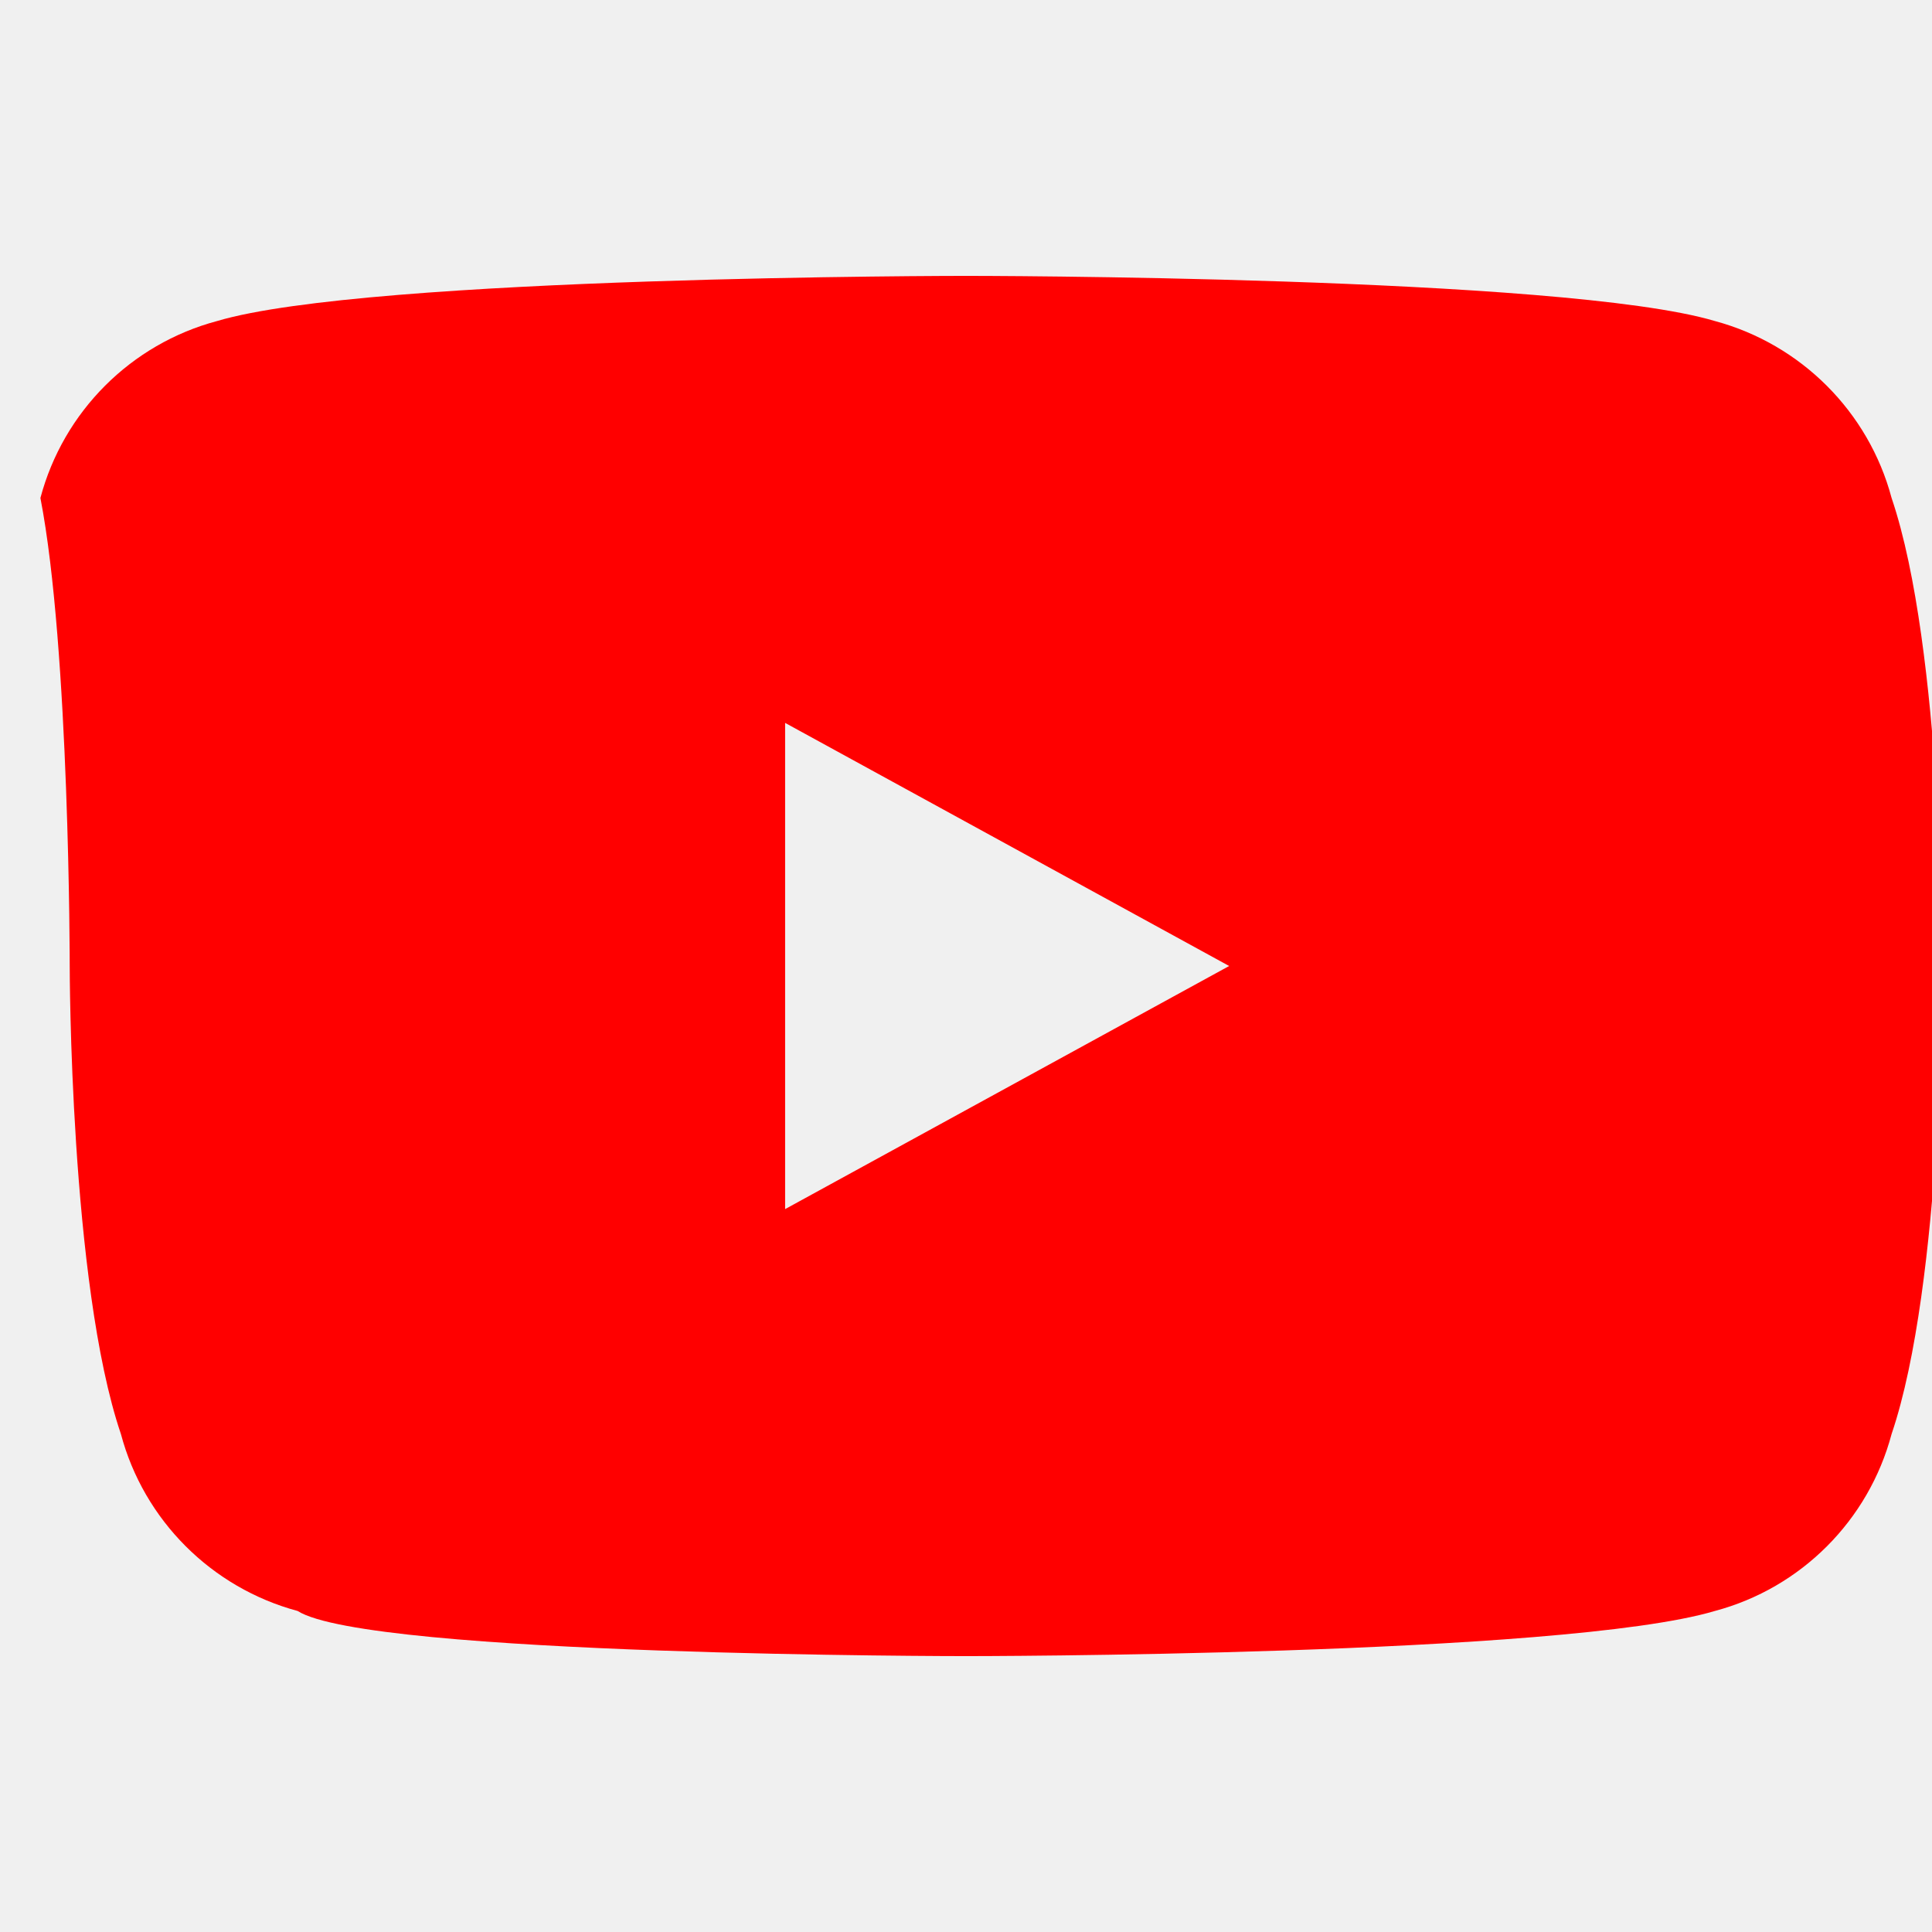
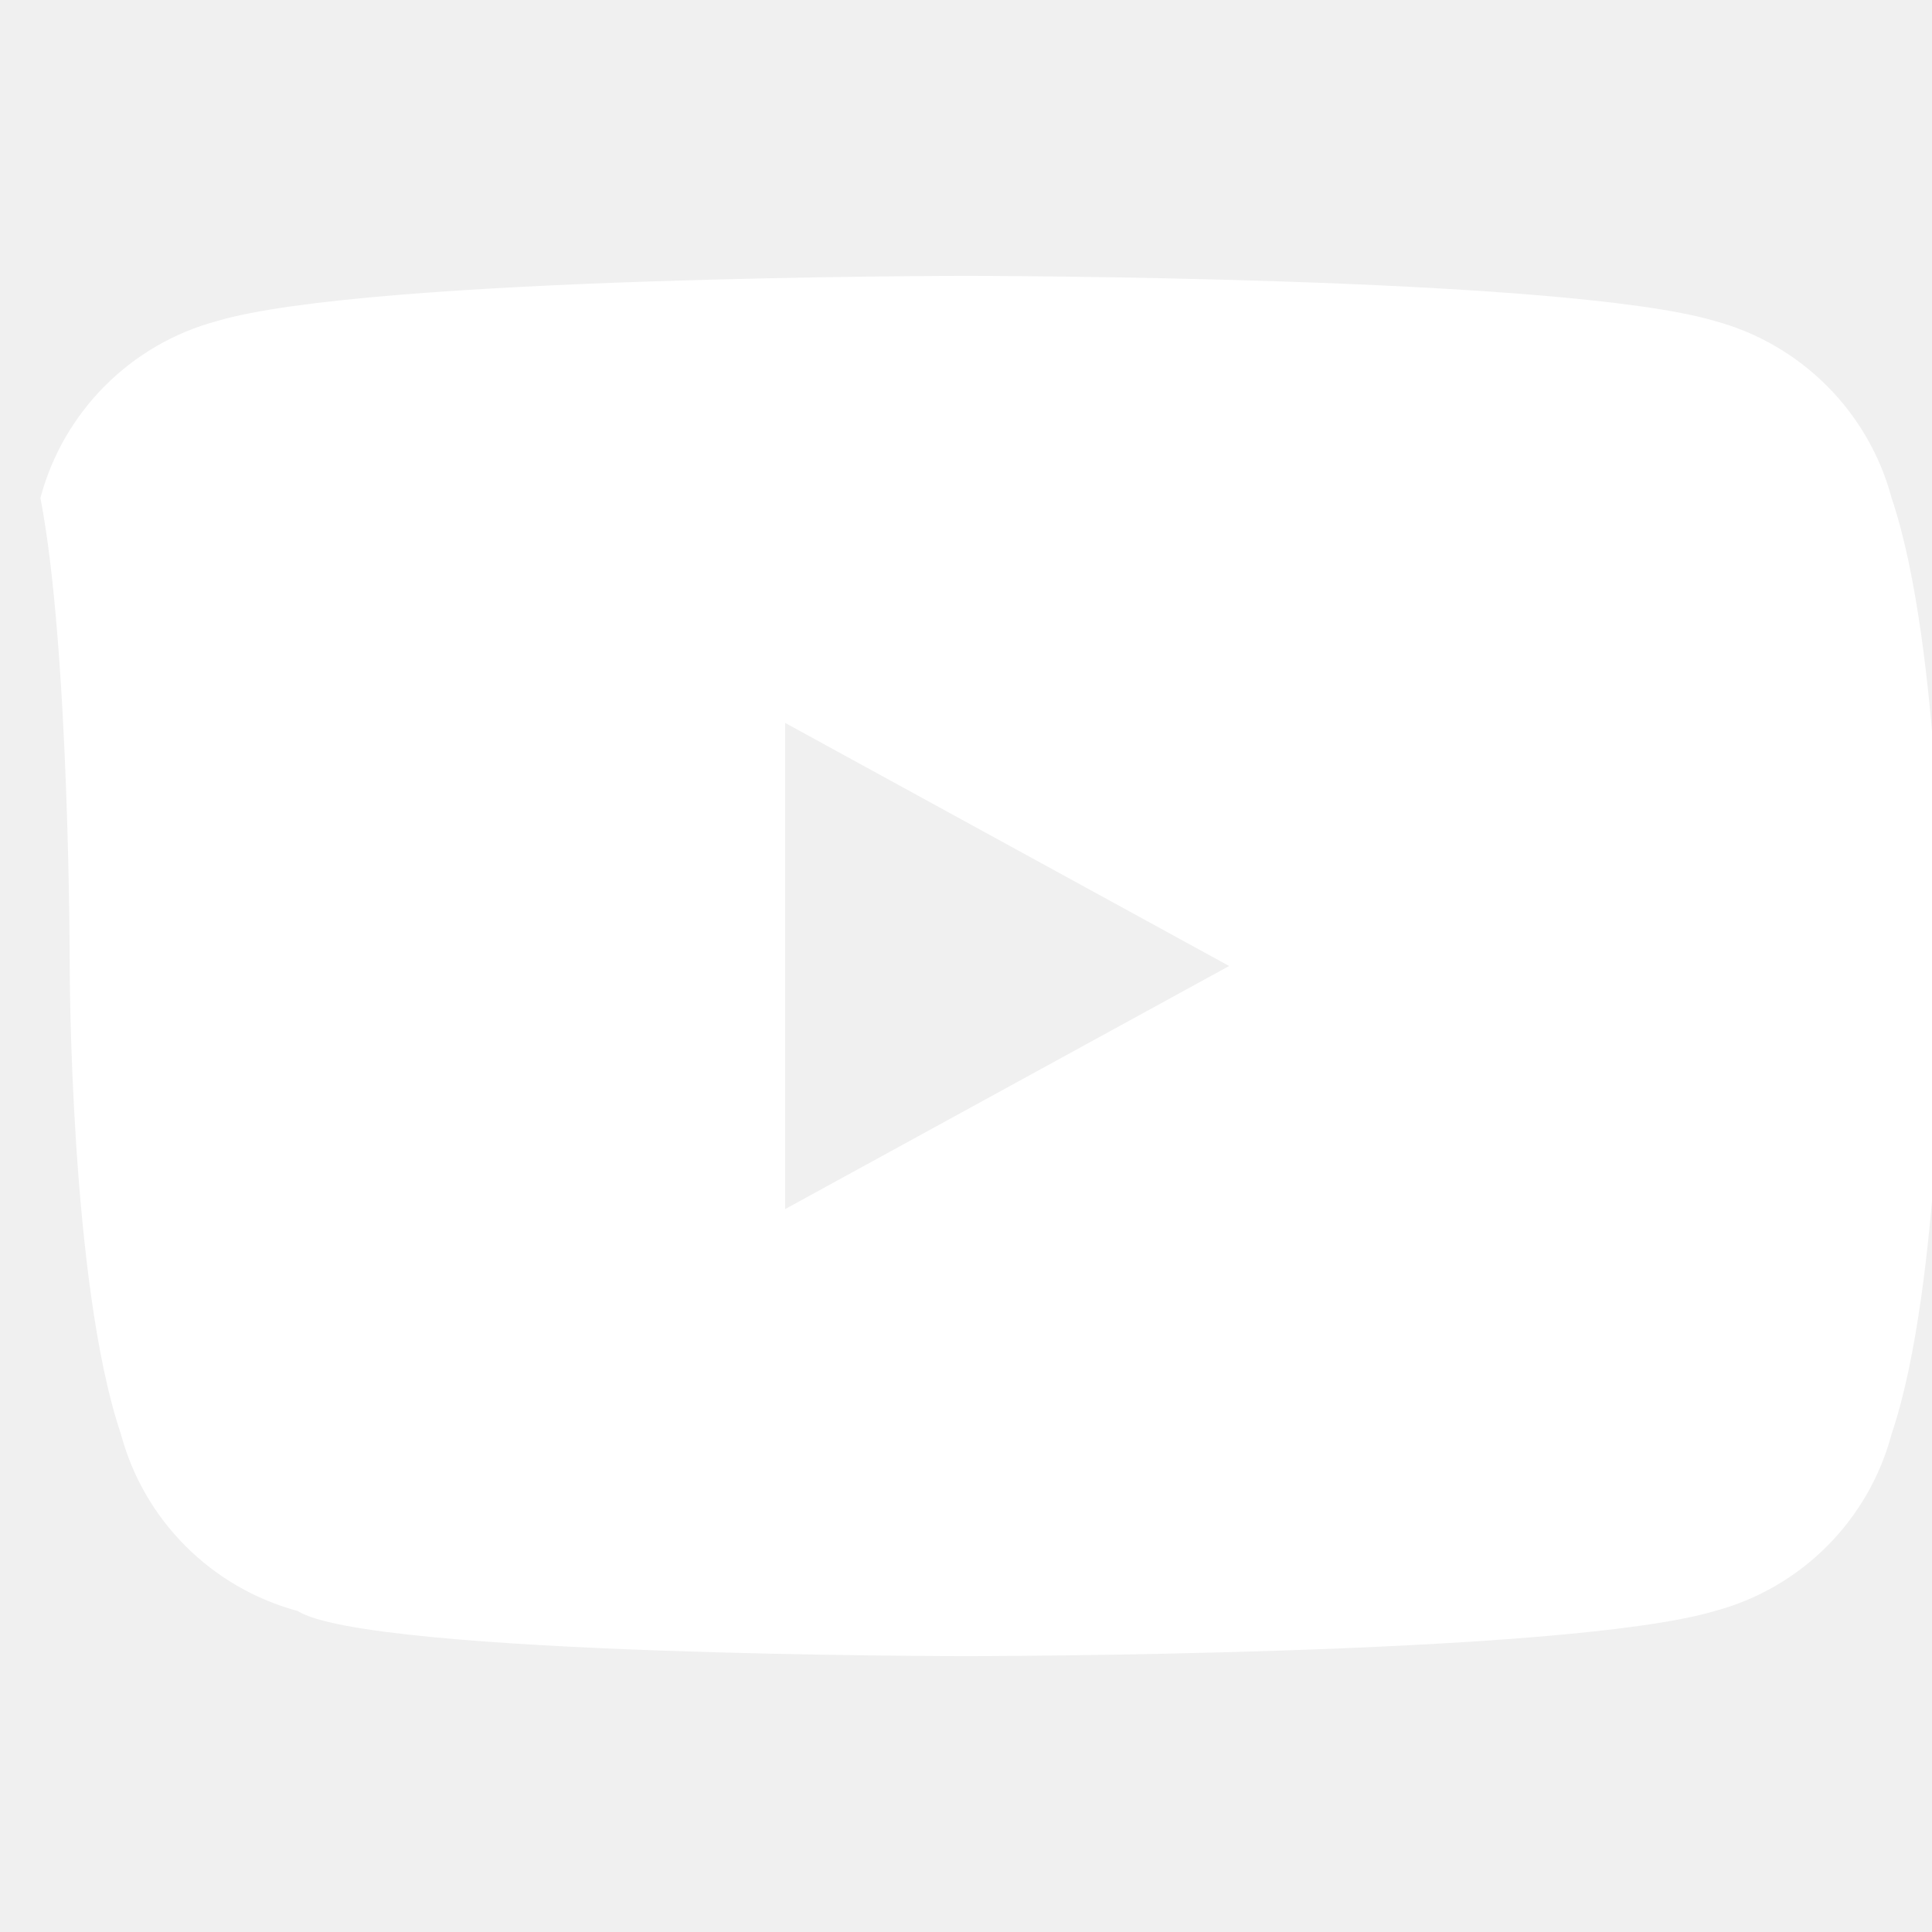
<svg xmlns="http://www.w3.org/2000/svg" role="img" viewBox="0 0 24 24">
-   <path fill="#FF0000" d="M23.498 6.186c-.285-1.07-1.125-1.91-2.195-2.198C19.421 3.427 12 3.427 12 3.427s-7.421 0-9.303.561c-1.07.285-1.91 1.125-2.195 2.198C.866 8.058.866 12 .866 12s0 3.942.636 5.814c.285 1.07 1.125 1.91 2.195 2.198C4.579 20.573 12 20.573 12 20.573s7.421 0 9.303-.561c1.07-.285 1.91-1.125 2.195-2.198.636-1.872.636-5.814.636-5.814s0-3.942-.636-5.814zM9.753 15.02V8.98l5.516 3.02-5.516 3.02z" />
+   <path fill="#ffffff" d="M23.498 6.186c-.285-1.07-1.125-1.91-2.195-2.198C19.421 3.427 12 3.427 12 3.427s-7.421 0-9.303.561c-1.07.285-1.91 1.125-2.195 2.198C.866 8.058.866 12 .866 12s0 3.942.636 5.814c.285 1.07 1.125 1.91 2.195 2.198C4.579 20.573 12 20.573 12 20.573s7.421 0 9.303-.561c1.07-.285 1.91-1.125 2.195-2.198.636-1.872.636-5.814.636-5.814s0-3.942-.636-5.814zM9.753 15.02V8.98l5.516 3.02-5.516 3.02z" />
</svg>
